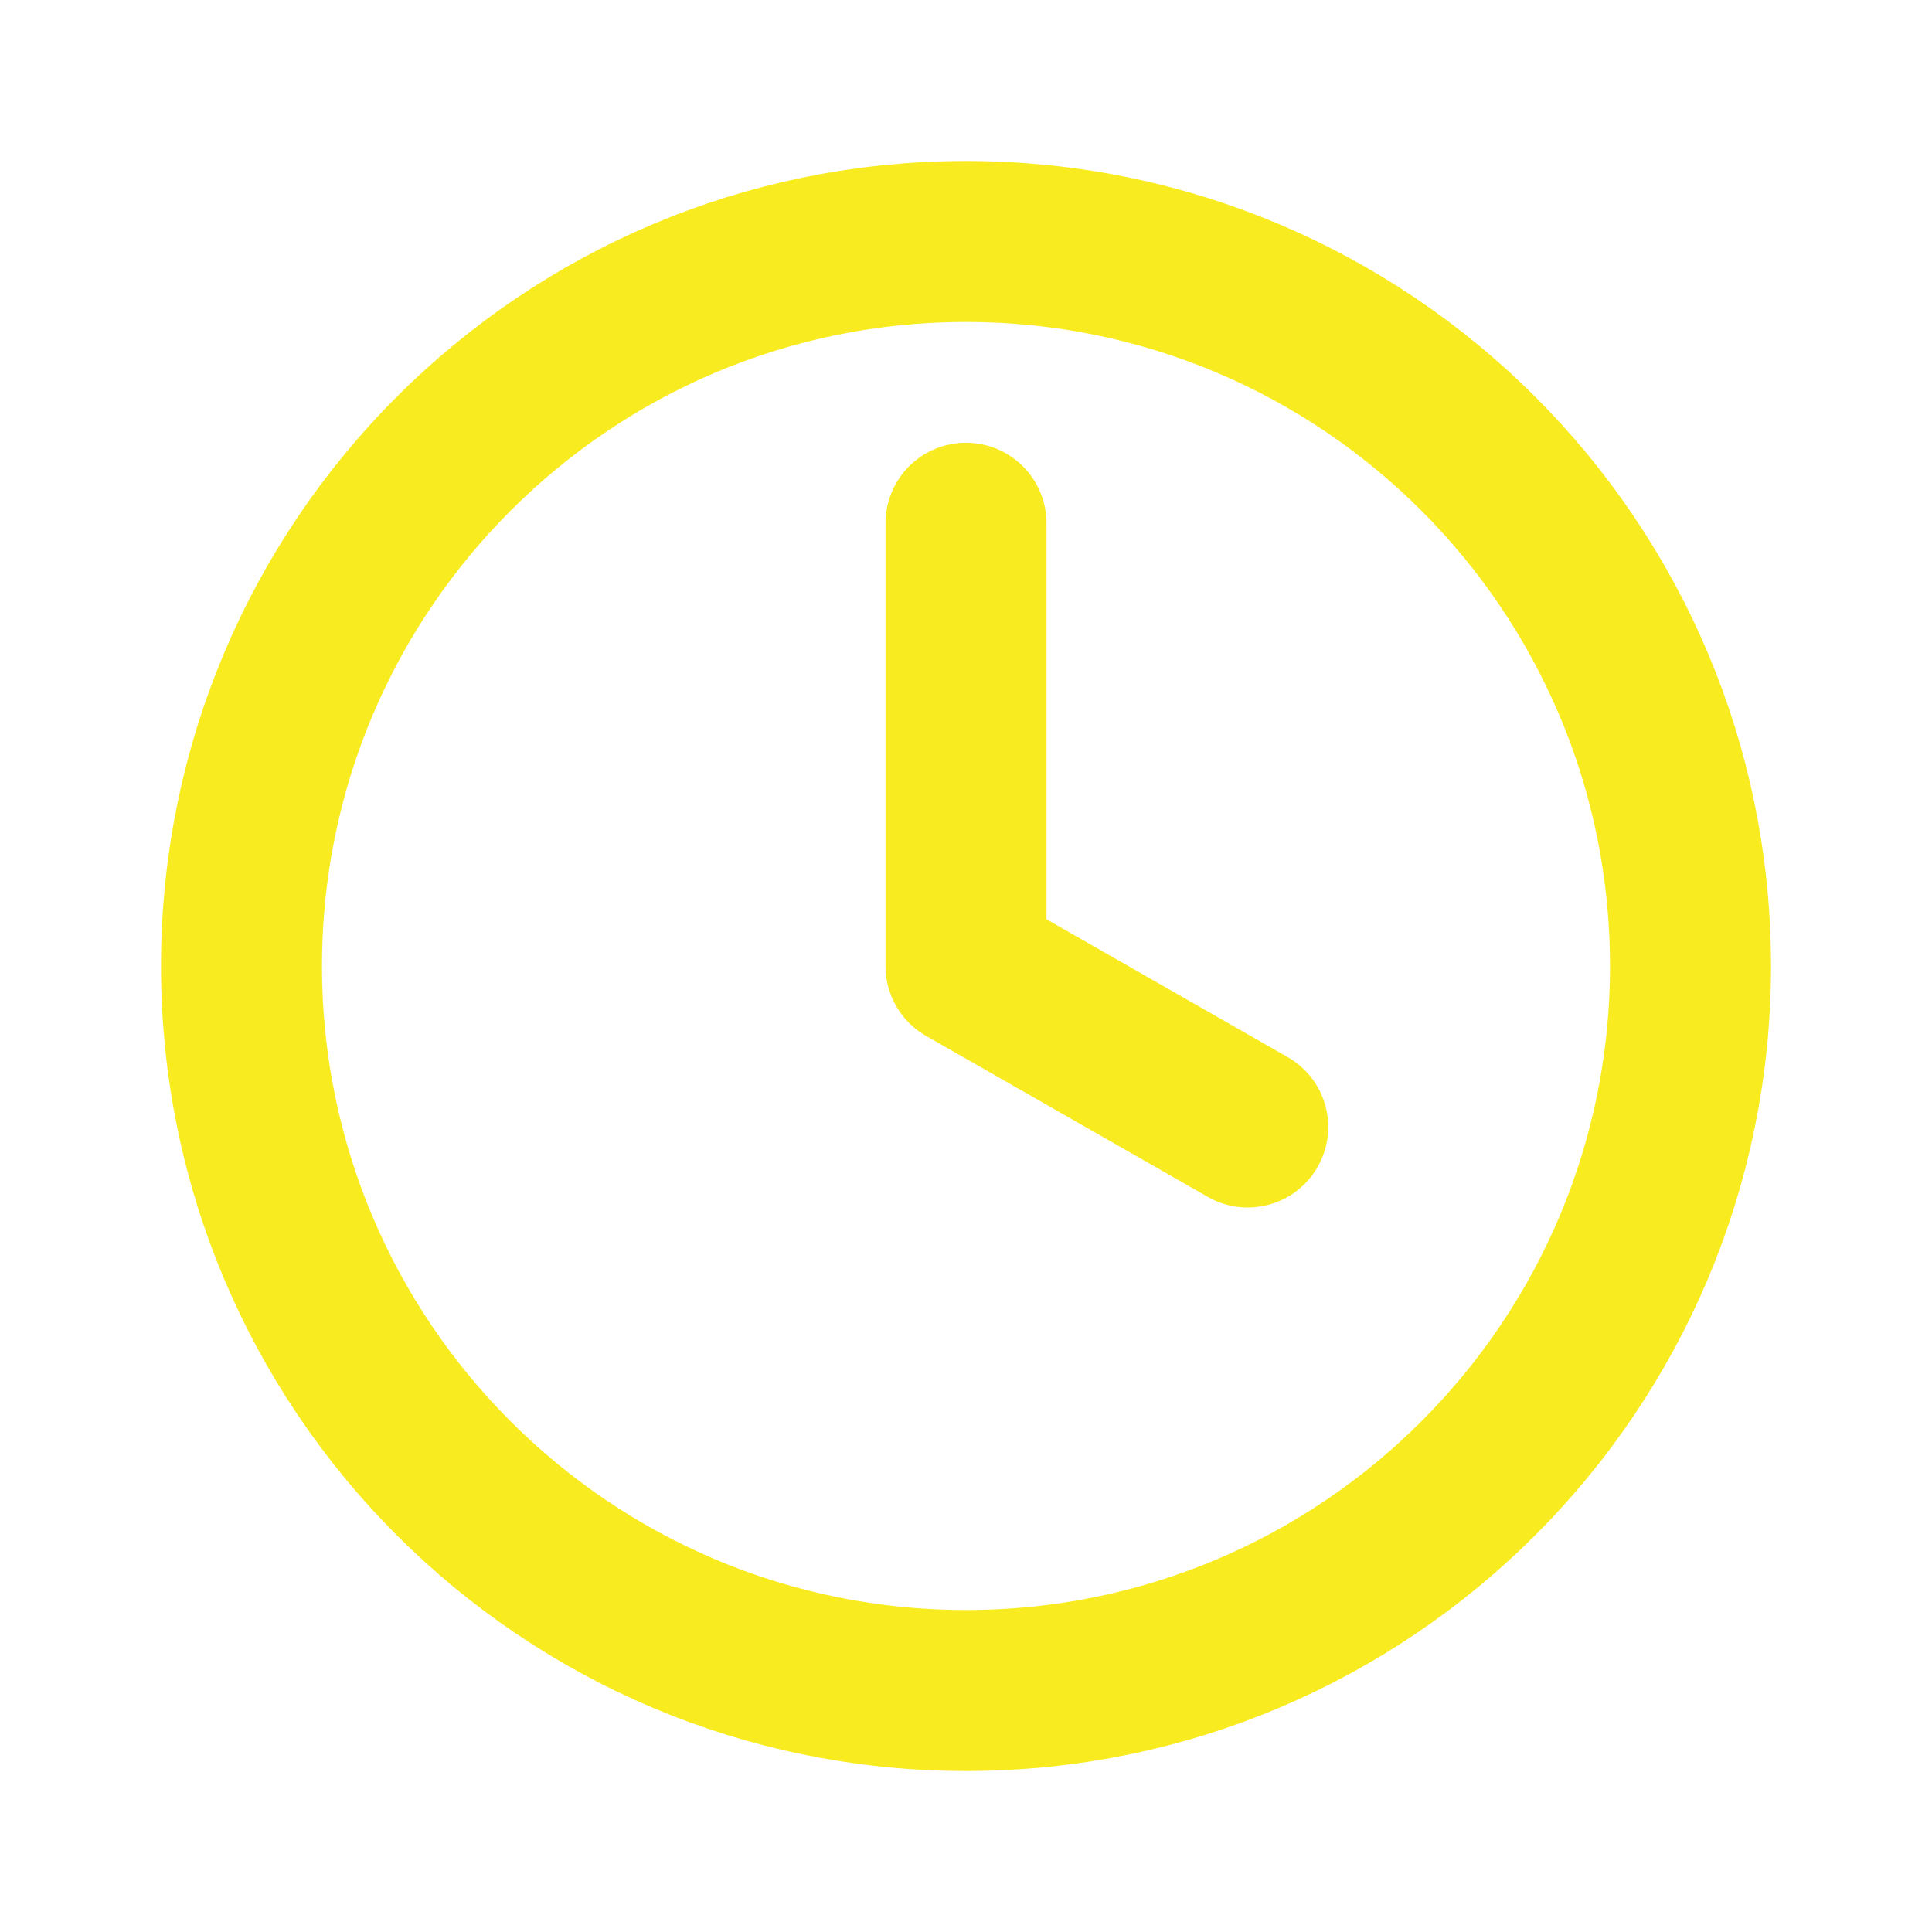
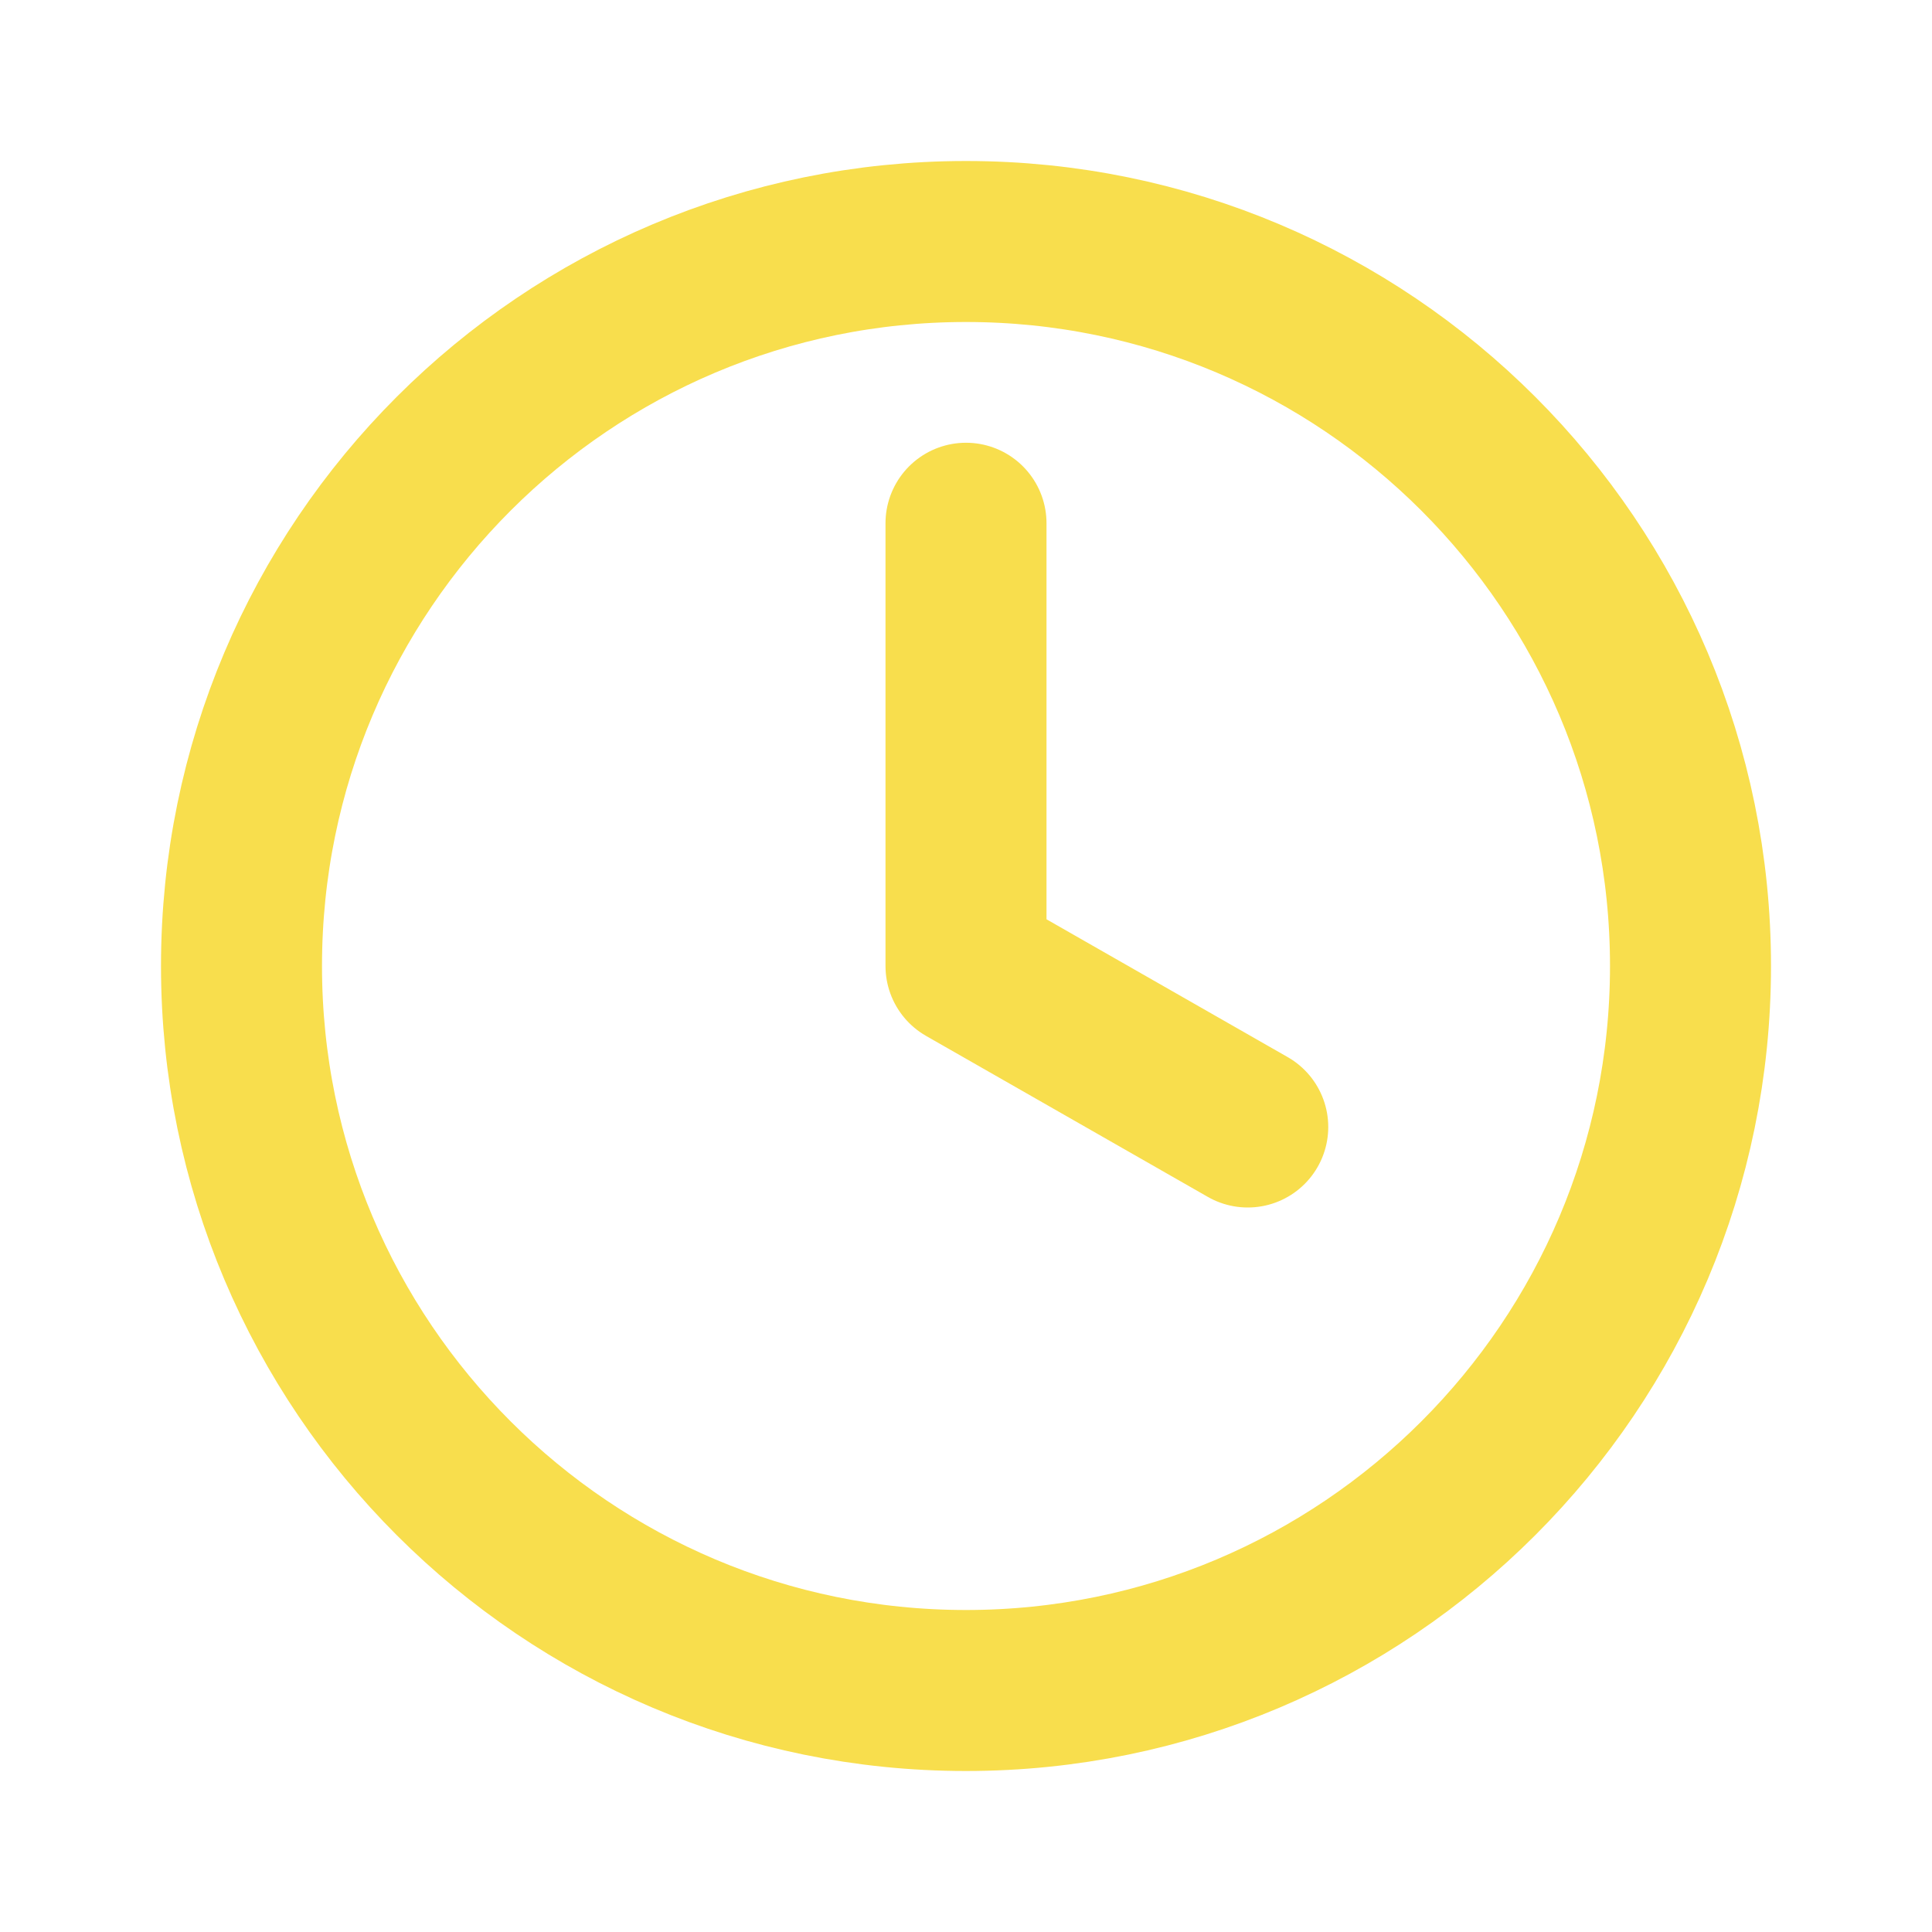
<svg xmlns="http://www.w3.org/2000/svg" width="24" height="24" viewBox="0 0 24 24">
-   <path fill="none" stroke="#F8EC20" stroke-linecap="round" stroke-linejoin="round" stroke-width="2" d="M12 6.5V12l3.5 2m5.5-2a9 9 0 1 1-18 0a9 9 0 0 1 18 0" />
+   <path fill="none" stroke="#F8DE4D" stroke-linecap="round" stroke-linejoin="round" stroke-width="2" d="M12 6.5V12l3.5 2m5.5-2a9 9 0 1 1-18 0a9 9 0 0 1 18 0" />
</svg>
